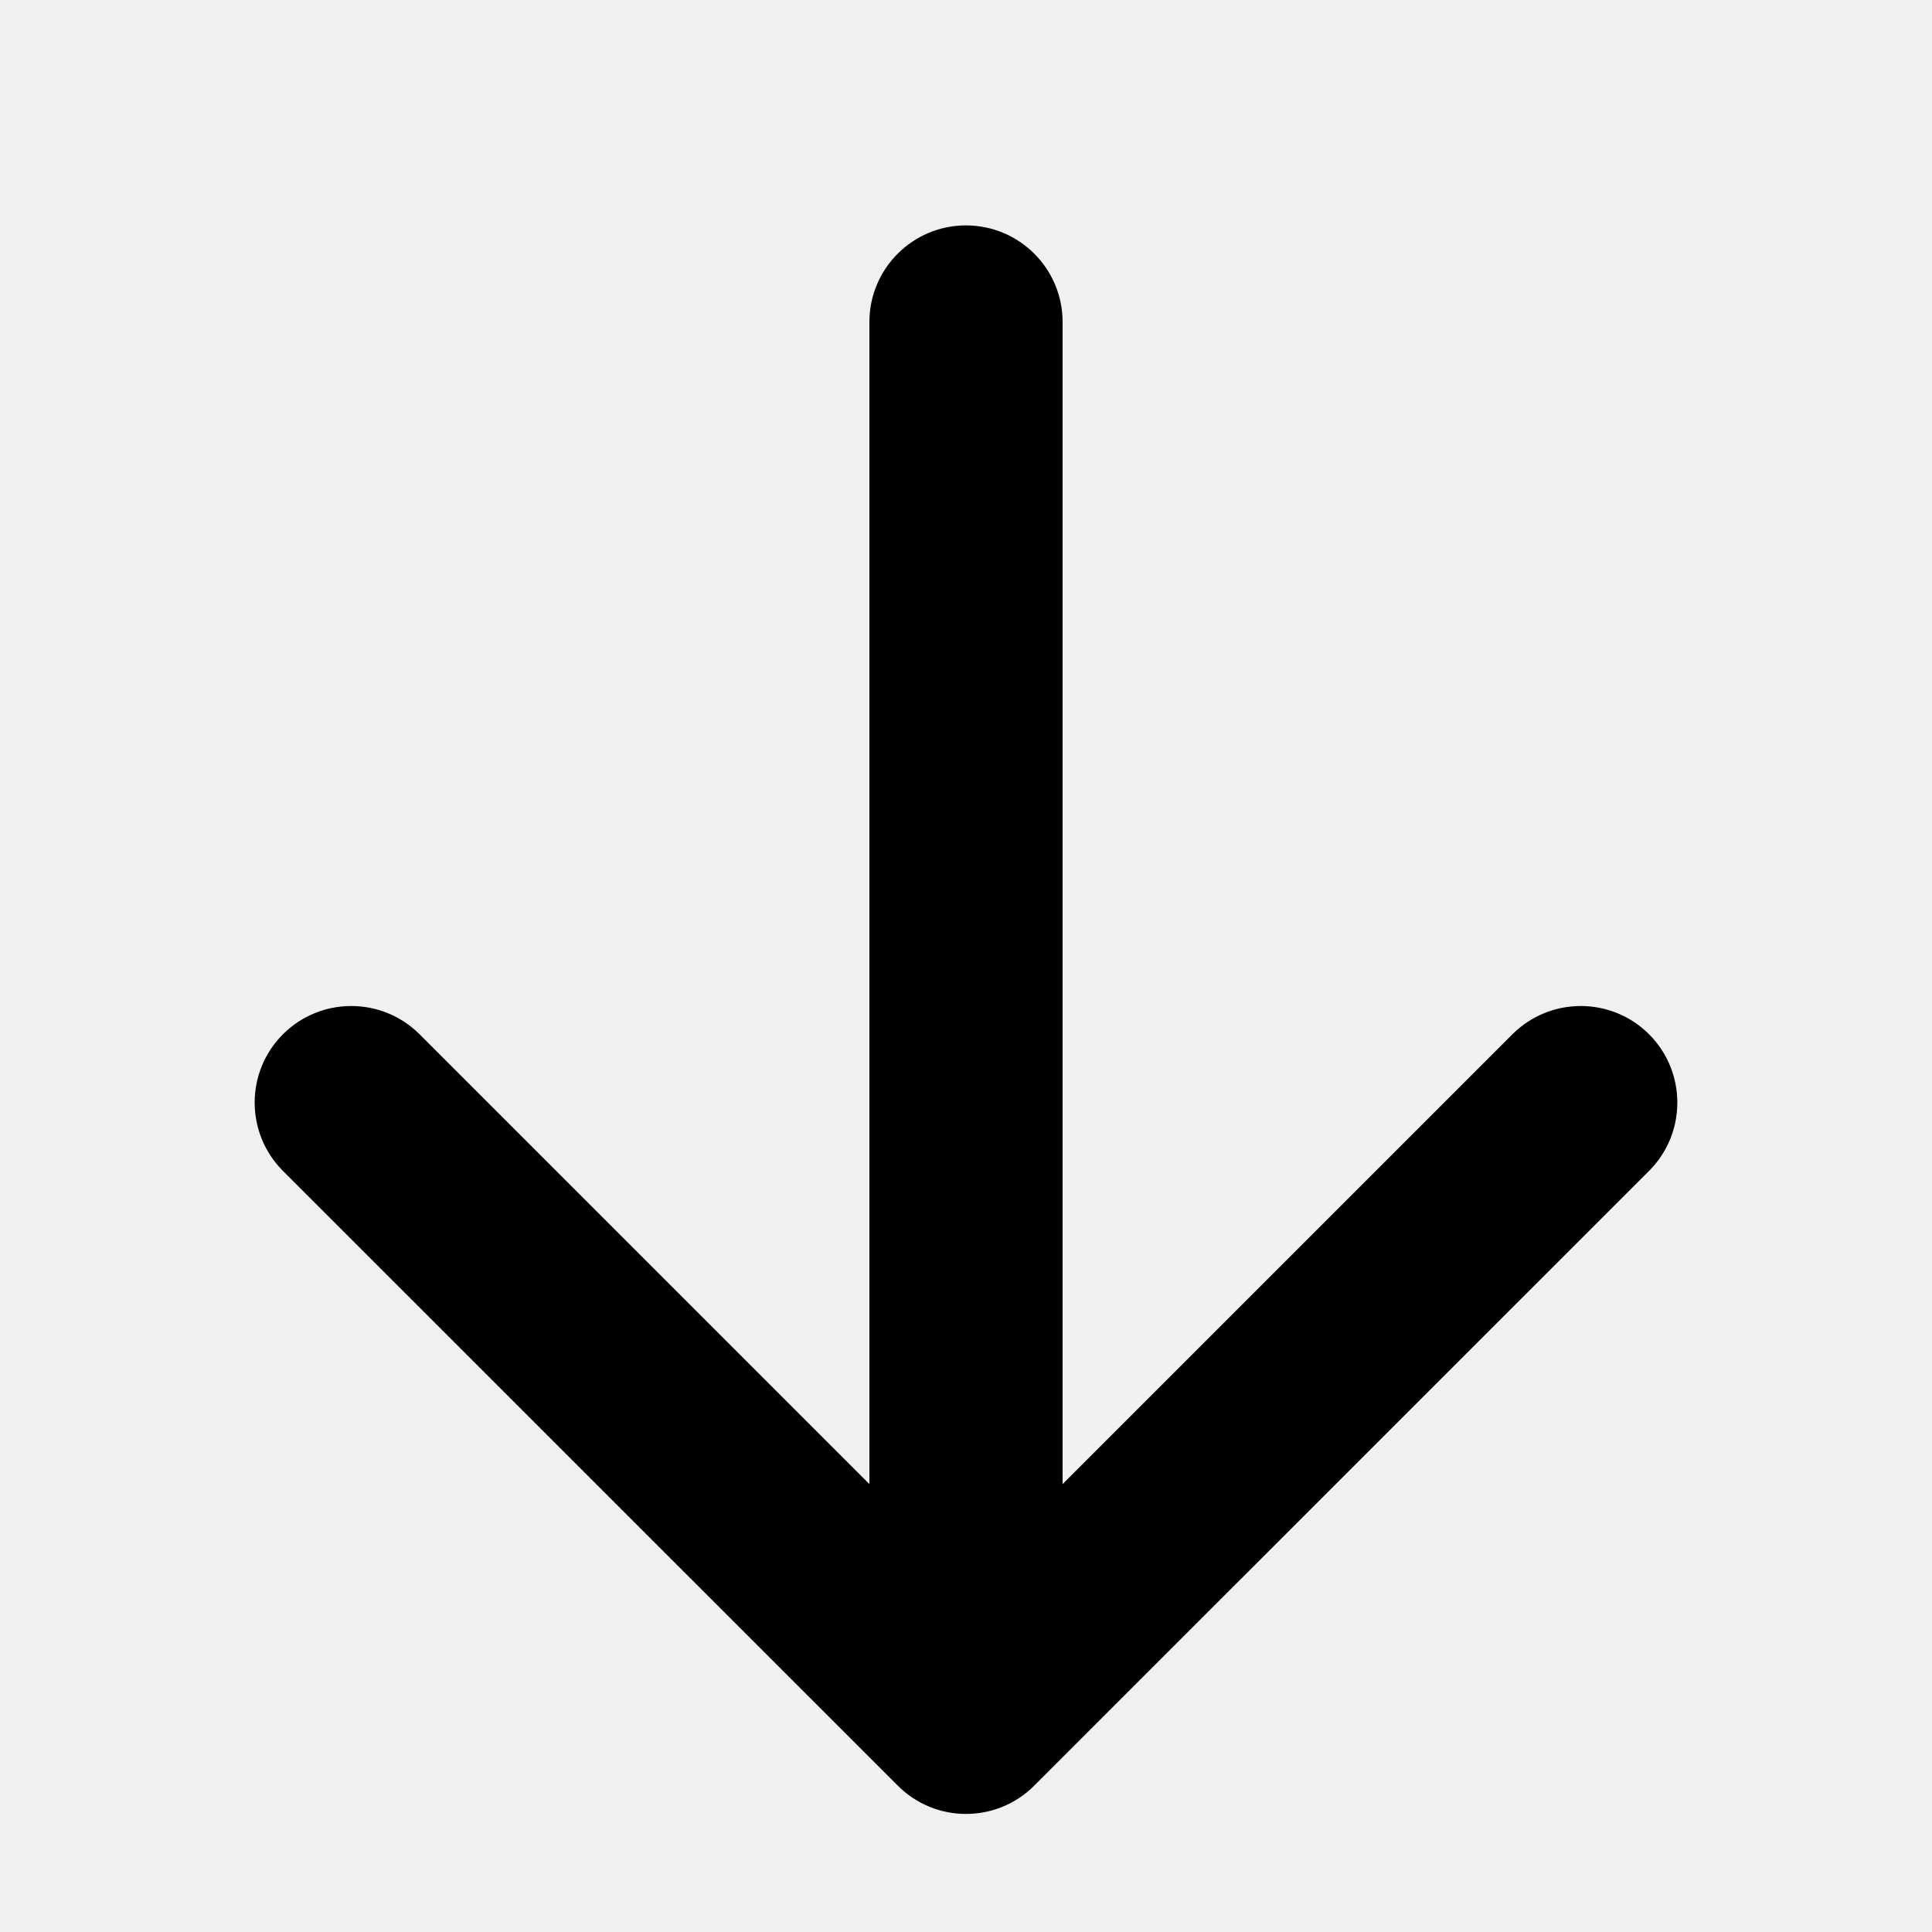
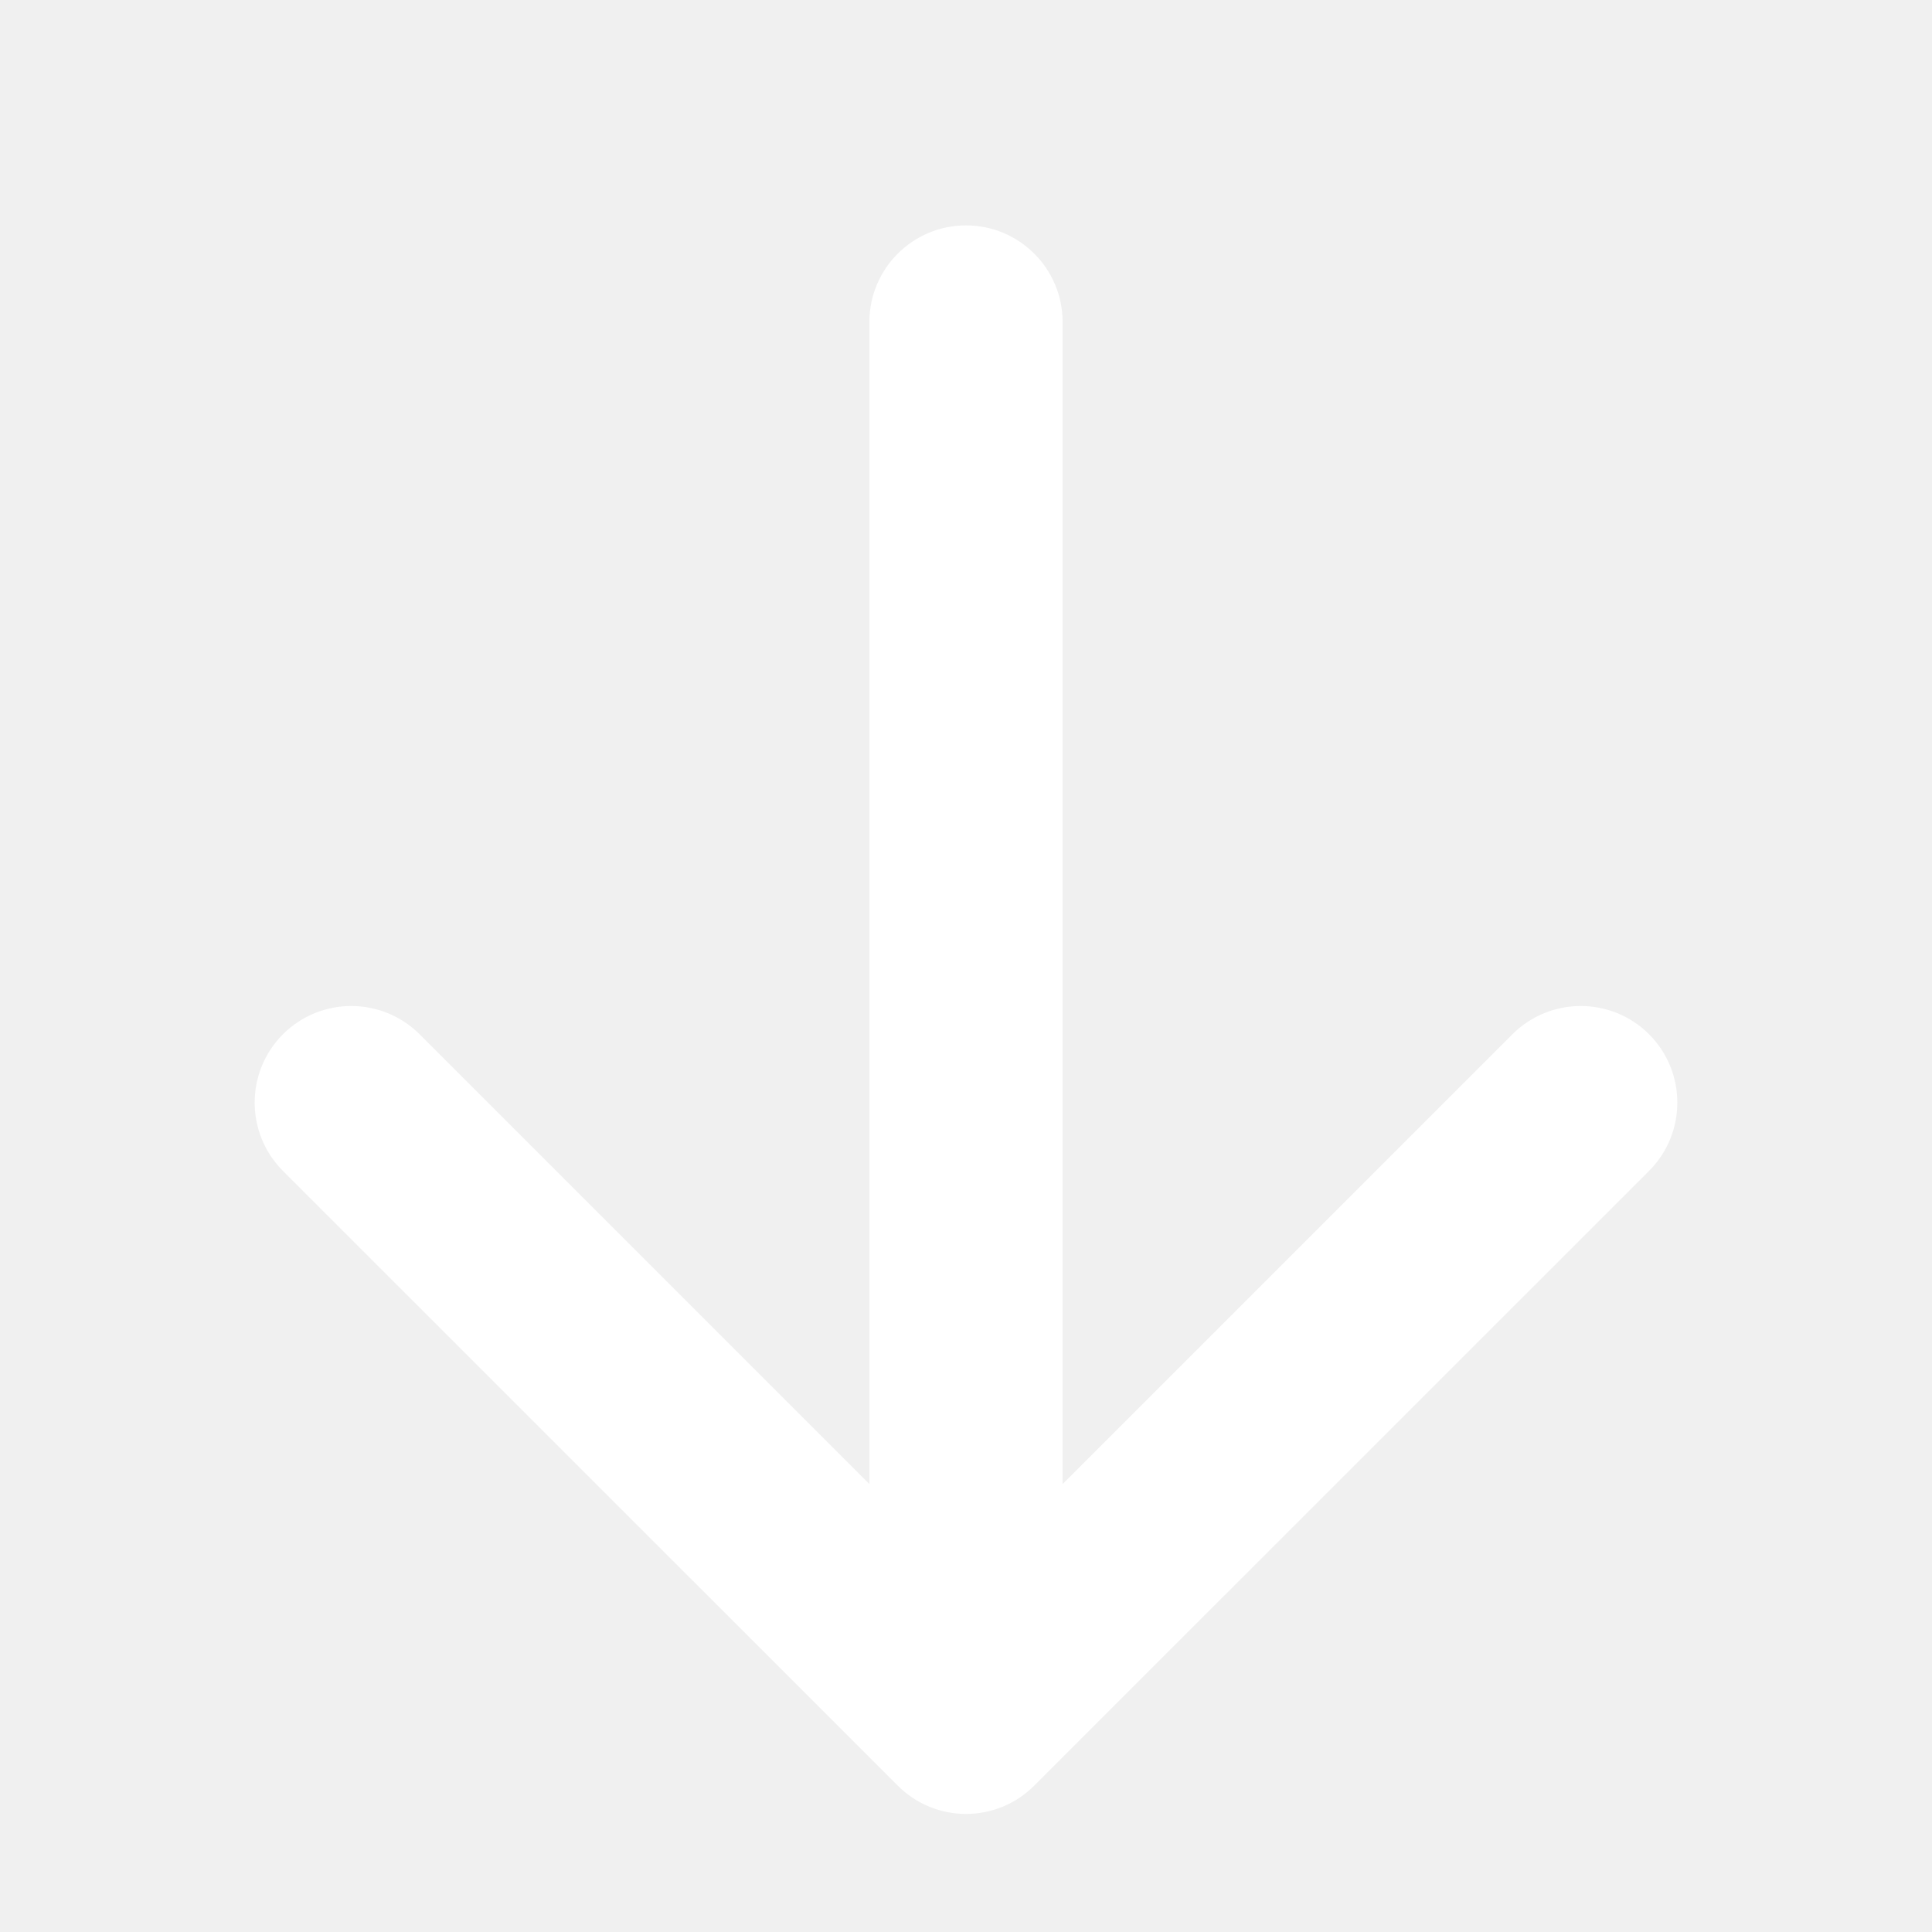
<svg xmlns="http://www.w3.org/2000/svg" width="18" height="18" viewBox="0 0 18 18" fill="none">
-   <path d="M9.9 3C9.9 2.503 9.497 2.1 9 2.1C8.503 2.1 8.1 2.503 8.1 3L9.9 3ZM8.364 16.636C8.715 16.988 9.285 16.988 9.636 16.636L15.364 10.909C15.715 10.557 15.715 9.988 15.364 9.636C15.012 9.285 14.443 9.285 14.091 9.636L9 14.727L3.909 9.636C3.557 9.285 2.988 9.285 2.636 9.636C2.285 9.988 2.285 10.557 2.636 10.909L8.364 16.636ZM8.1 3L8.1 16L9.9 16L9.9 3L8.1 3Z" fill="black" />
+   <path d="M9.9 3C9.9 2.503 9.497 2.1 9 2.1C8.503 2.1 8.1 2.503 8.1 3L9.9 3ZM8.364 16.636C8.715 16.988 9.285 16.988 9.636 16.636L15.364 10.909C15.715 10.557 15.715 9.988 15.364 9.636C15.012 9.285 14.443 9.285 14.091 9.636L9 14.727L3.909 9.636C3.557 9.285 2.988 9.285 2.636 9.636C2.285 9.988 2.285 10.557 2.636 10.909L8.364 16.636ZM8.1 3L8.1 16L9.9 16L9.9 3L8.1 3Z" fill="#ffffff" />
</svg>
